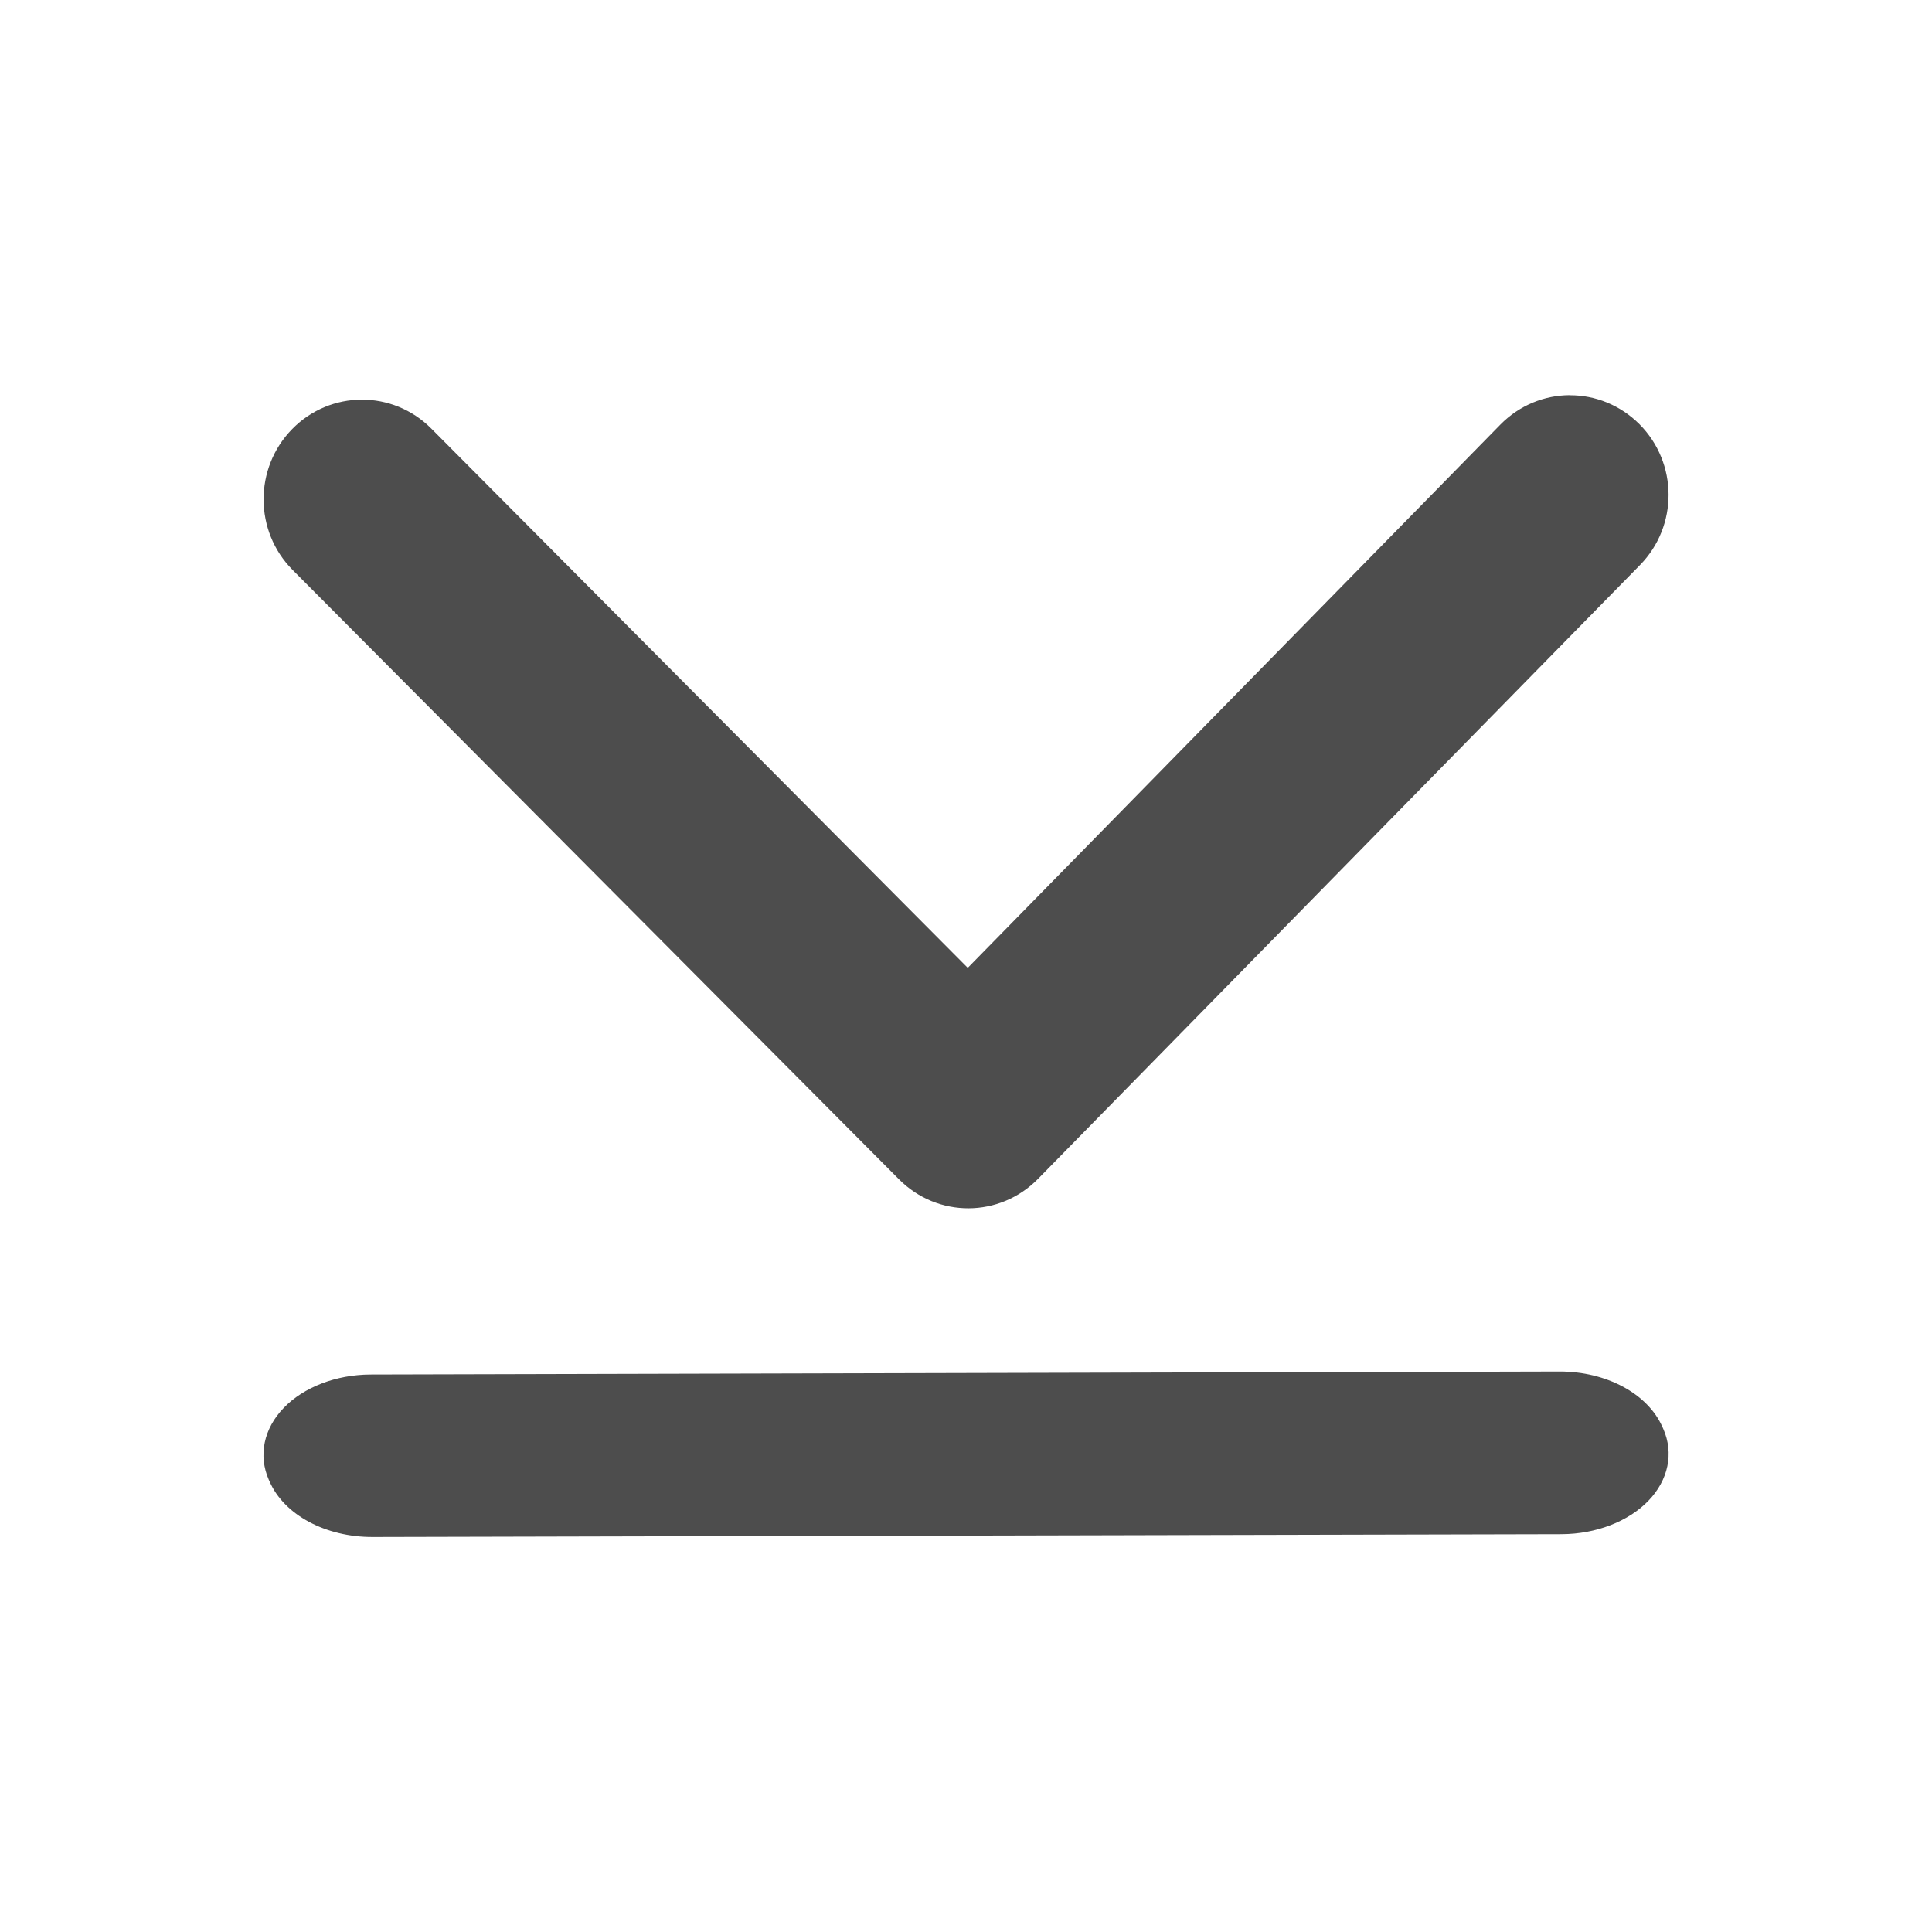
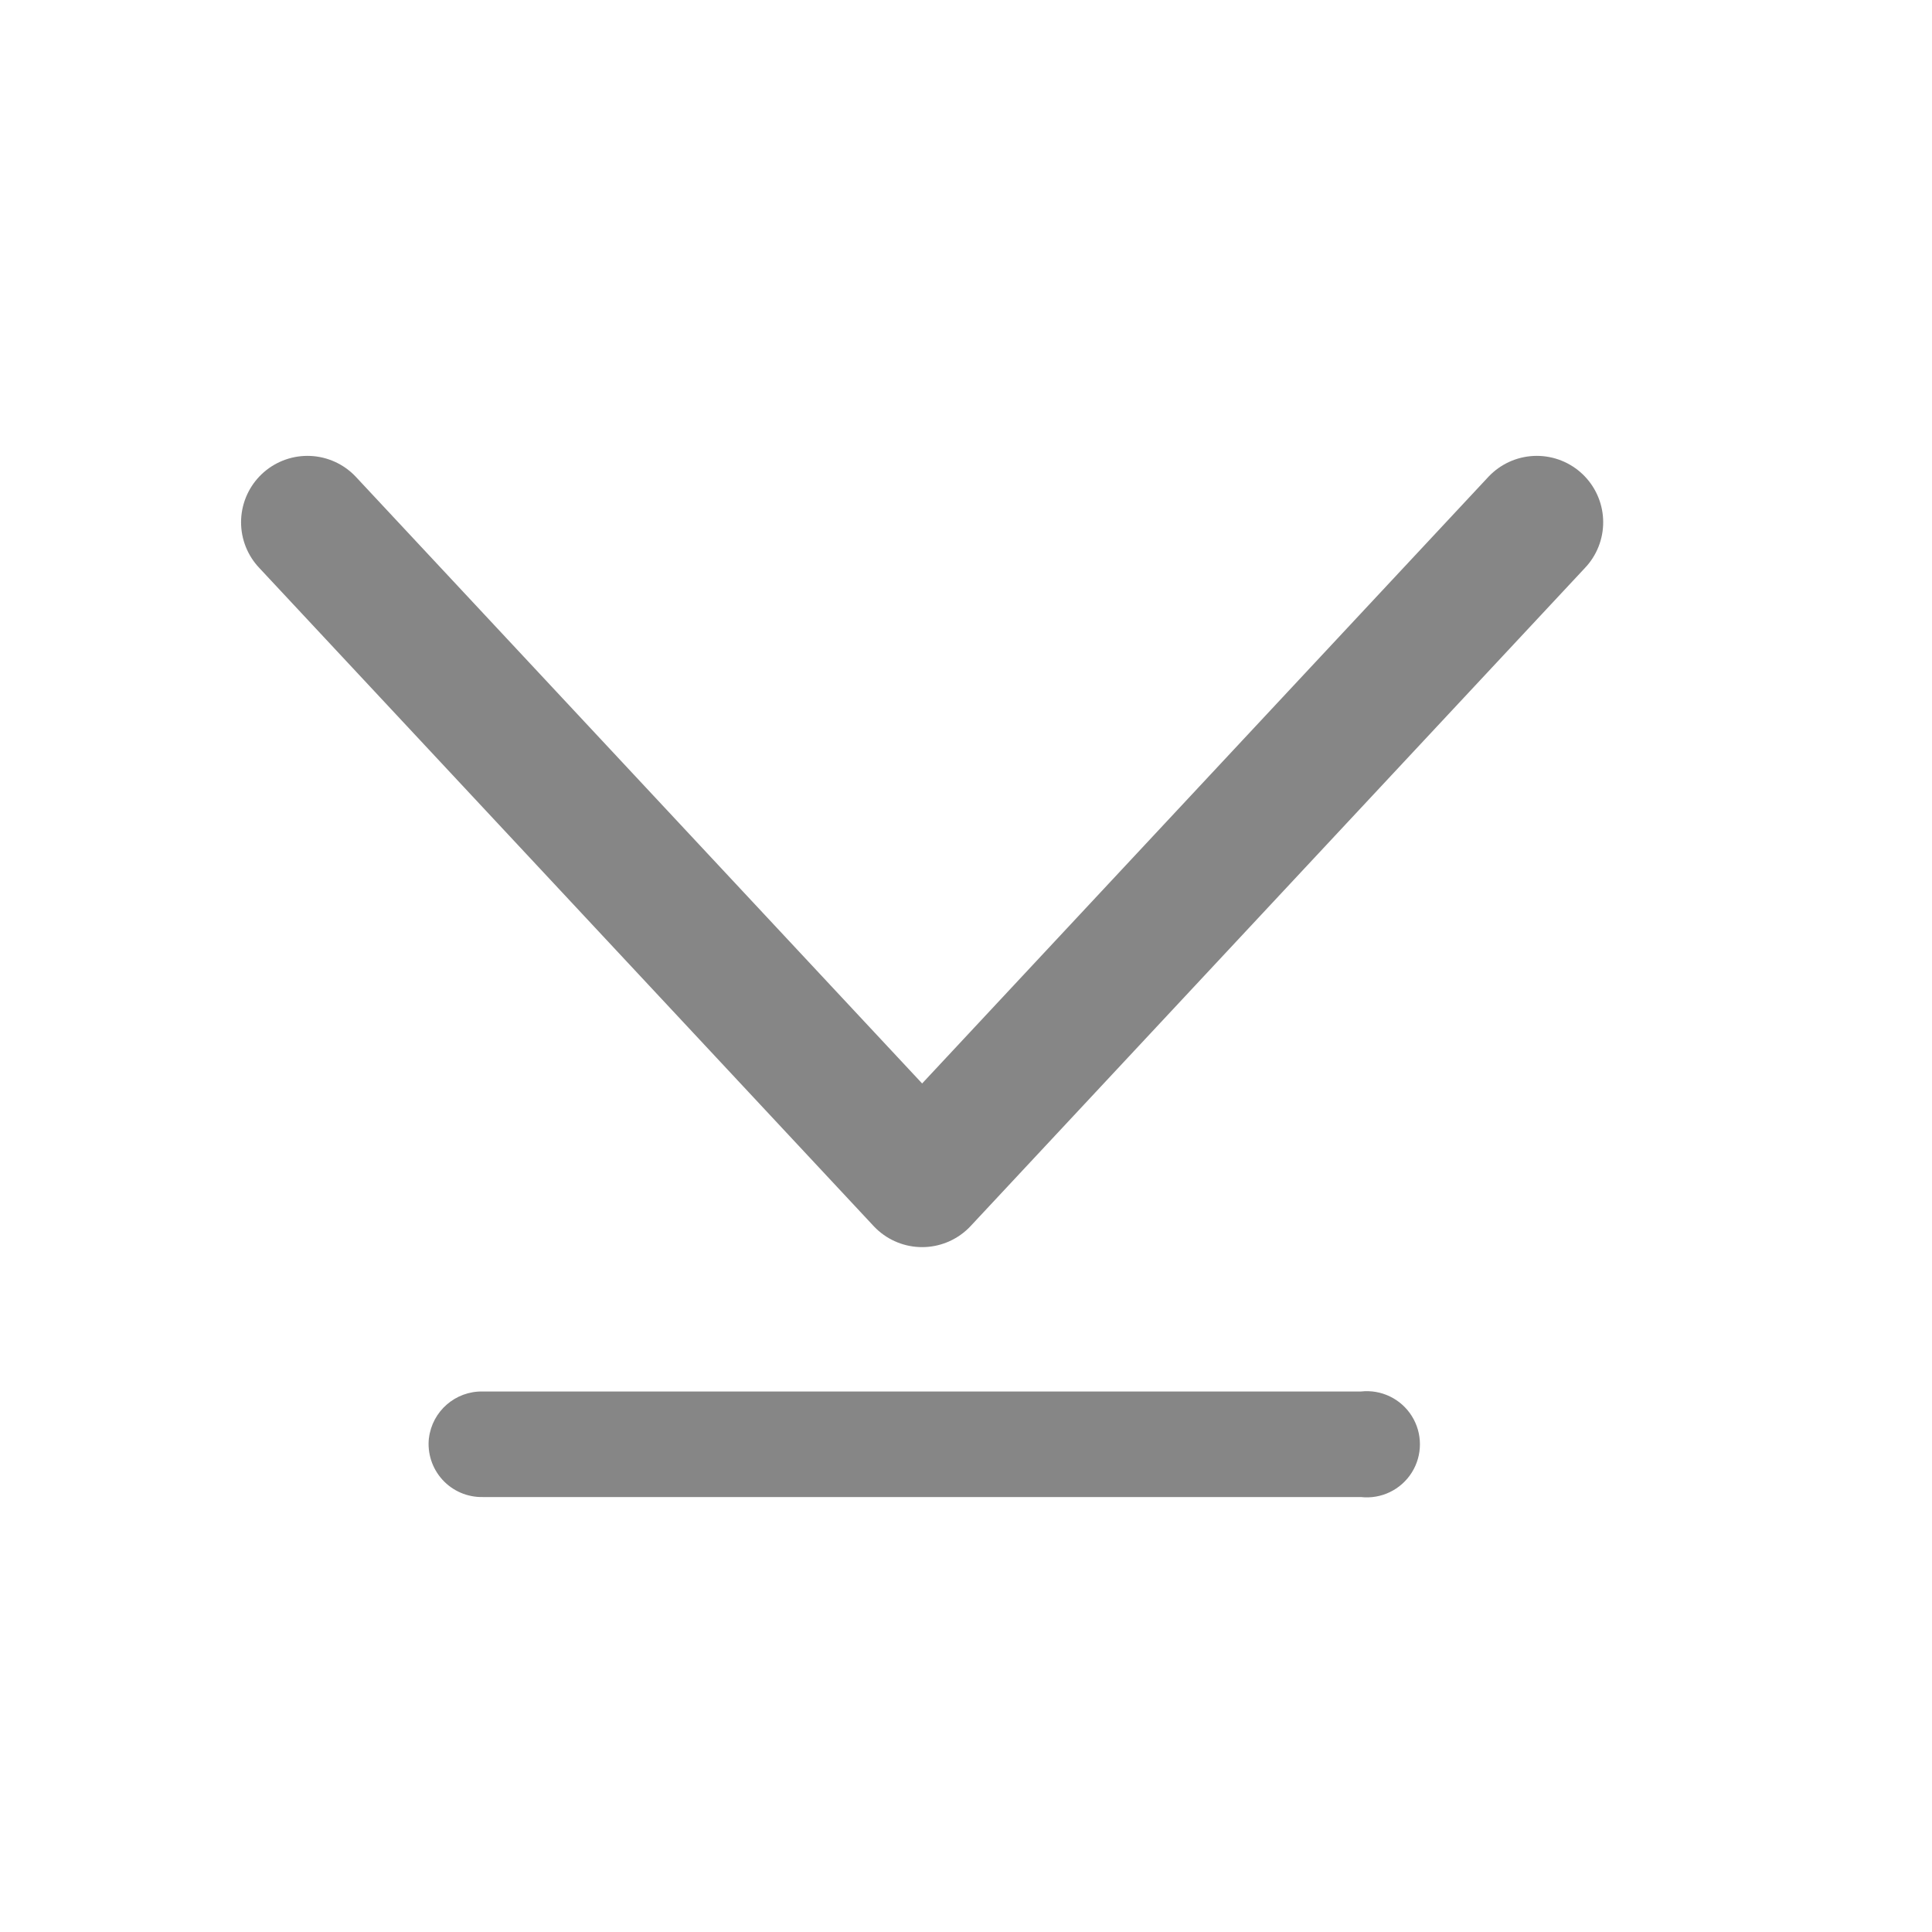
- <svg xmlns="http://www.w3.org/2000/svg" viewBox="0 0 22 22">
-   <defs id="defs3051">
-     <style type="text/css" id="current-color-scheme">
-       .ColorScheme-Text {
-         color:#4d4d4d
-       }
-       </style>
+ <svg xmlns="http://www.w3.org/2000/svg" width="22" height="22" viewBox="0 0 5.821 5.821" version="1.1" id="svg2435">
+   <defs id="defs2429">
+     <clipPath clipPathUnits="userSpaceOnUse" id="clipPath1064">
+       <rect style="opacity:1;fill:#0062fd;fill-opacity:1;stroke:none;stroke-width:0;stroke-linecap:round;stroke-linejoin:round;stroke-miterlimit:4;stroke-dasharray:none;stroke-opacity:1" id="rect1066" width="9.161" height="8.913" x="4.762" y="289.592" rx="0.529" ry="0.529" />
+     </clipPath>
  </defs>
-   <path style="fill:currentColor;fill-opacity:1;stroke:none" class="ColorScheme-Text" d="m 17.875,4.5 c -0.287,0.001 -0.573,0.114 -0.791,0.336 l -6.064,6.185 -6.109,-6.141 c -0.439,-0.441 -1.148,-0.439 -1.584,0.006 -0.436,0.444 -0.434,1.164 0.006,1.605 l 6.904,6.938 c 0.22,0.221 0.506,0.331 0.793,0.33 0.287,-0.001 0.573,-0.114 0.791,-0.336 l 6.854,-6.989 c 0.436,-0.445 0.433,-1.162 -0.006,-1.603 -0.22,-0.22 -0.506,-0.331 -0.793,-0.33 z m -0.119,11.118 -13.539,0.034 c -0.391,0.002 -0.759,0.144 -0.986,0.38 -0.228,0.236 -0.292,0.542 -0.17,0.819 l 0.01,0.022 c 0.167,0.379 0.639,0.631 1.174,0.629 l 13.539,-0.032 c 0.39,-0.002 0.758,-0.144 0.986,-0.38 0.228,-0.236 0.292,-0.542 0.17,-0.819 l -0.01,-0.022 c -0.167,-0.379 -0.639,-0.633 -1.174,-0.631 z" />
+   <g id="layer1" transform="translate(0,-291.1791)">
+     <g id="g894" transform="matrix(0,1,1,0,-291.4437,291.2976)">
+       <path id="path1173" d="m 1.455,292.37 1.984,1.852 -1.984,1.852" style="fill:none;stroke:#000000;stroke-width:0.4;stroke-linecap:round;stroke-linejoin:round;stroke-miterlimit:4;stroke-dasharray:none;stroke-opacity:0.475" />
+       <path id="path819" d="m 4.215,292.736 a 0.16,0.16 0 0 0 -0.141,0.162 v 2.646 a 0.16,0.16 0 1 0 0.318,0 v -2.646 a 0.16,0.16 0 0 0 -0.178,-0.162 z" style="color:#000000;font-style:normal;font-variant:normal;font-weight:normal;font-stretch:normal;font-size:medium;line-height:normal;font-family:sans-serif;font-variant-ligatures:normal;font-variant-position:normal;font-variant-caps:normal;font-variant-numeric:normal;font-variant-alternates:normal;font-feature-settings:normal;text-indent:0;text-align:start;text-decoration:none;text-decoration-line:none;text-decoration-style:solid;text-decoration-color:#000000;letter-spacing:normal;word-spacing:normal;text-transform:none;writing-mode:lr-tb;direction:ltr;text-orientation:mixed;dominant-baseline:auto;baseline-shift:baseline;text-anchor:start;white-space:normal;shape-padding:0;clip-rule:nonzero;display:inline;overflow:visible;visibility:visible;opacity:1;isolation:auto;mix-blend-mode:normal;color-interpolation:sRGB;color-interpolation-filters:linearRGB;solid-color:#000000;solid-opacity:1;vector-effect:none;fill:#000000;fill-opacity:0.475;fill-rule:nonzero;stroke:none;stroke-width:0.32;stroke-linecap:round;stroke-linejoin:miter;stroke-miterlimit:4;stroke-dasharray:none;stroke-dashoffset:0;stroke-opacity:1;color-rendering:auto;image-rendering:auto;shape-rendering:auto;text-rendering:auto;enable-background:accumulate" />
+     </g>
+   </g>
</svg>
